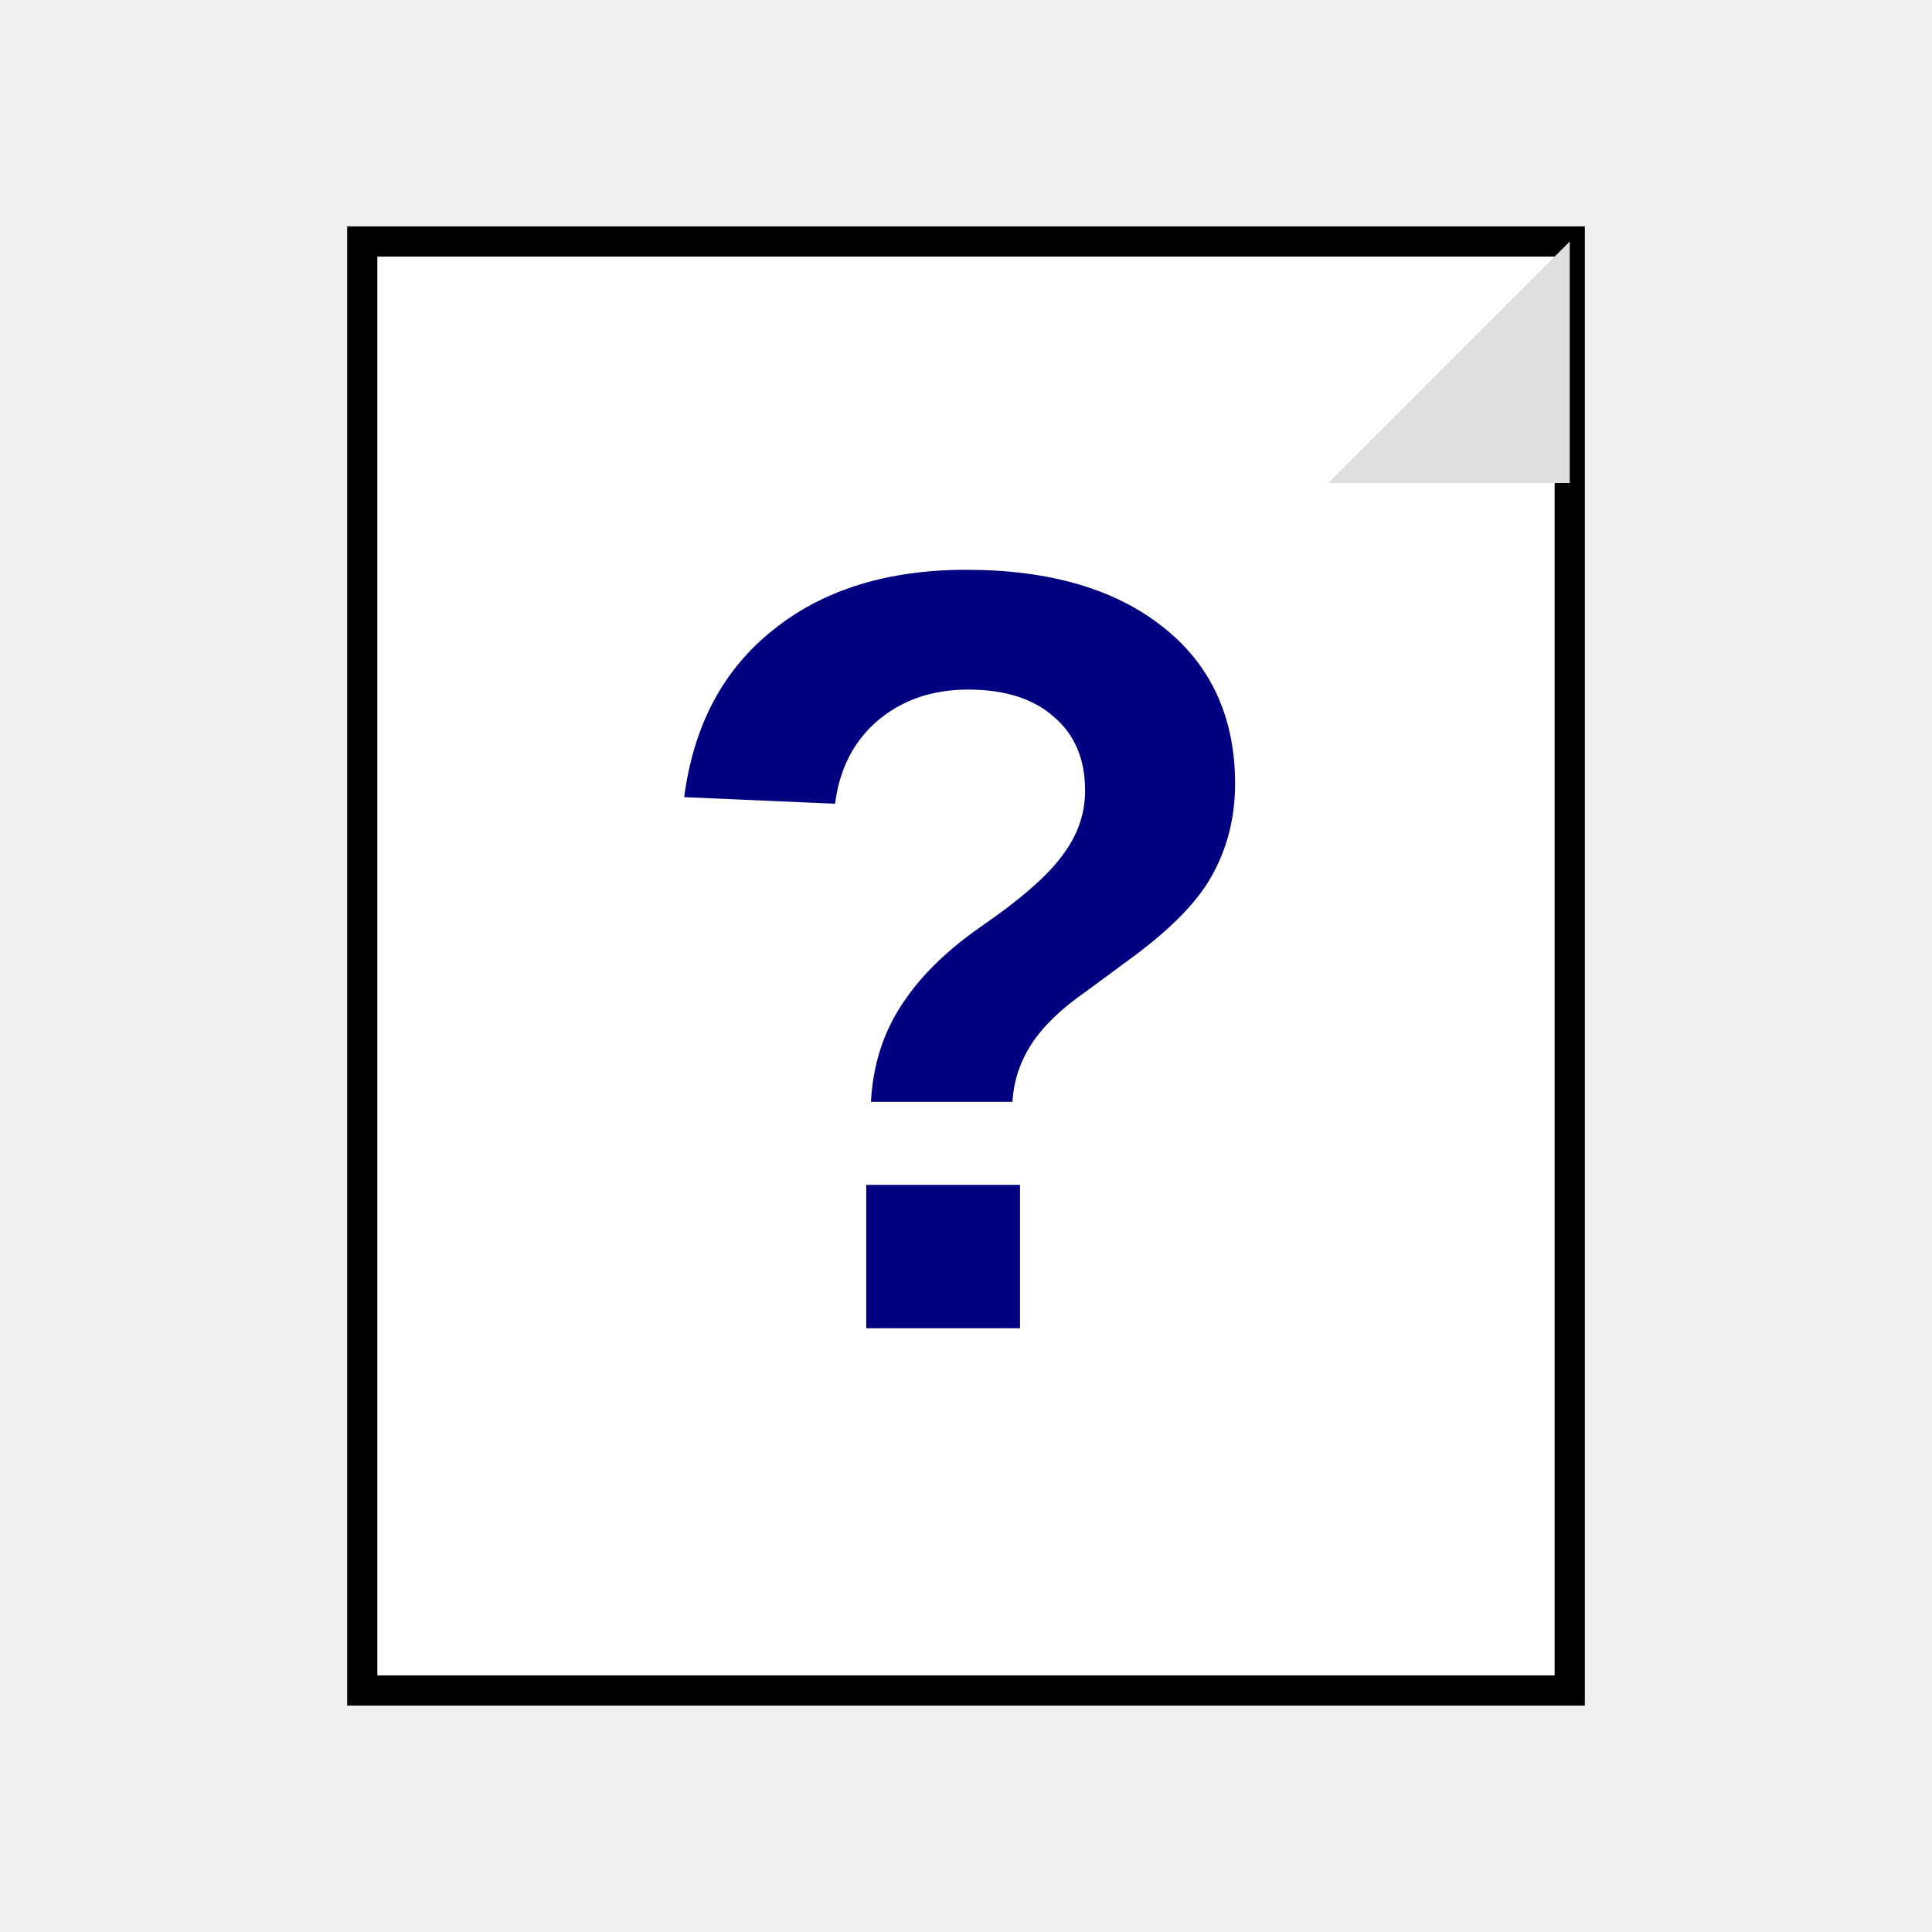
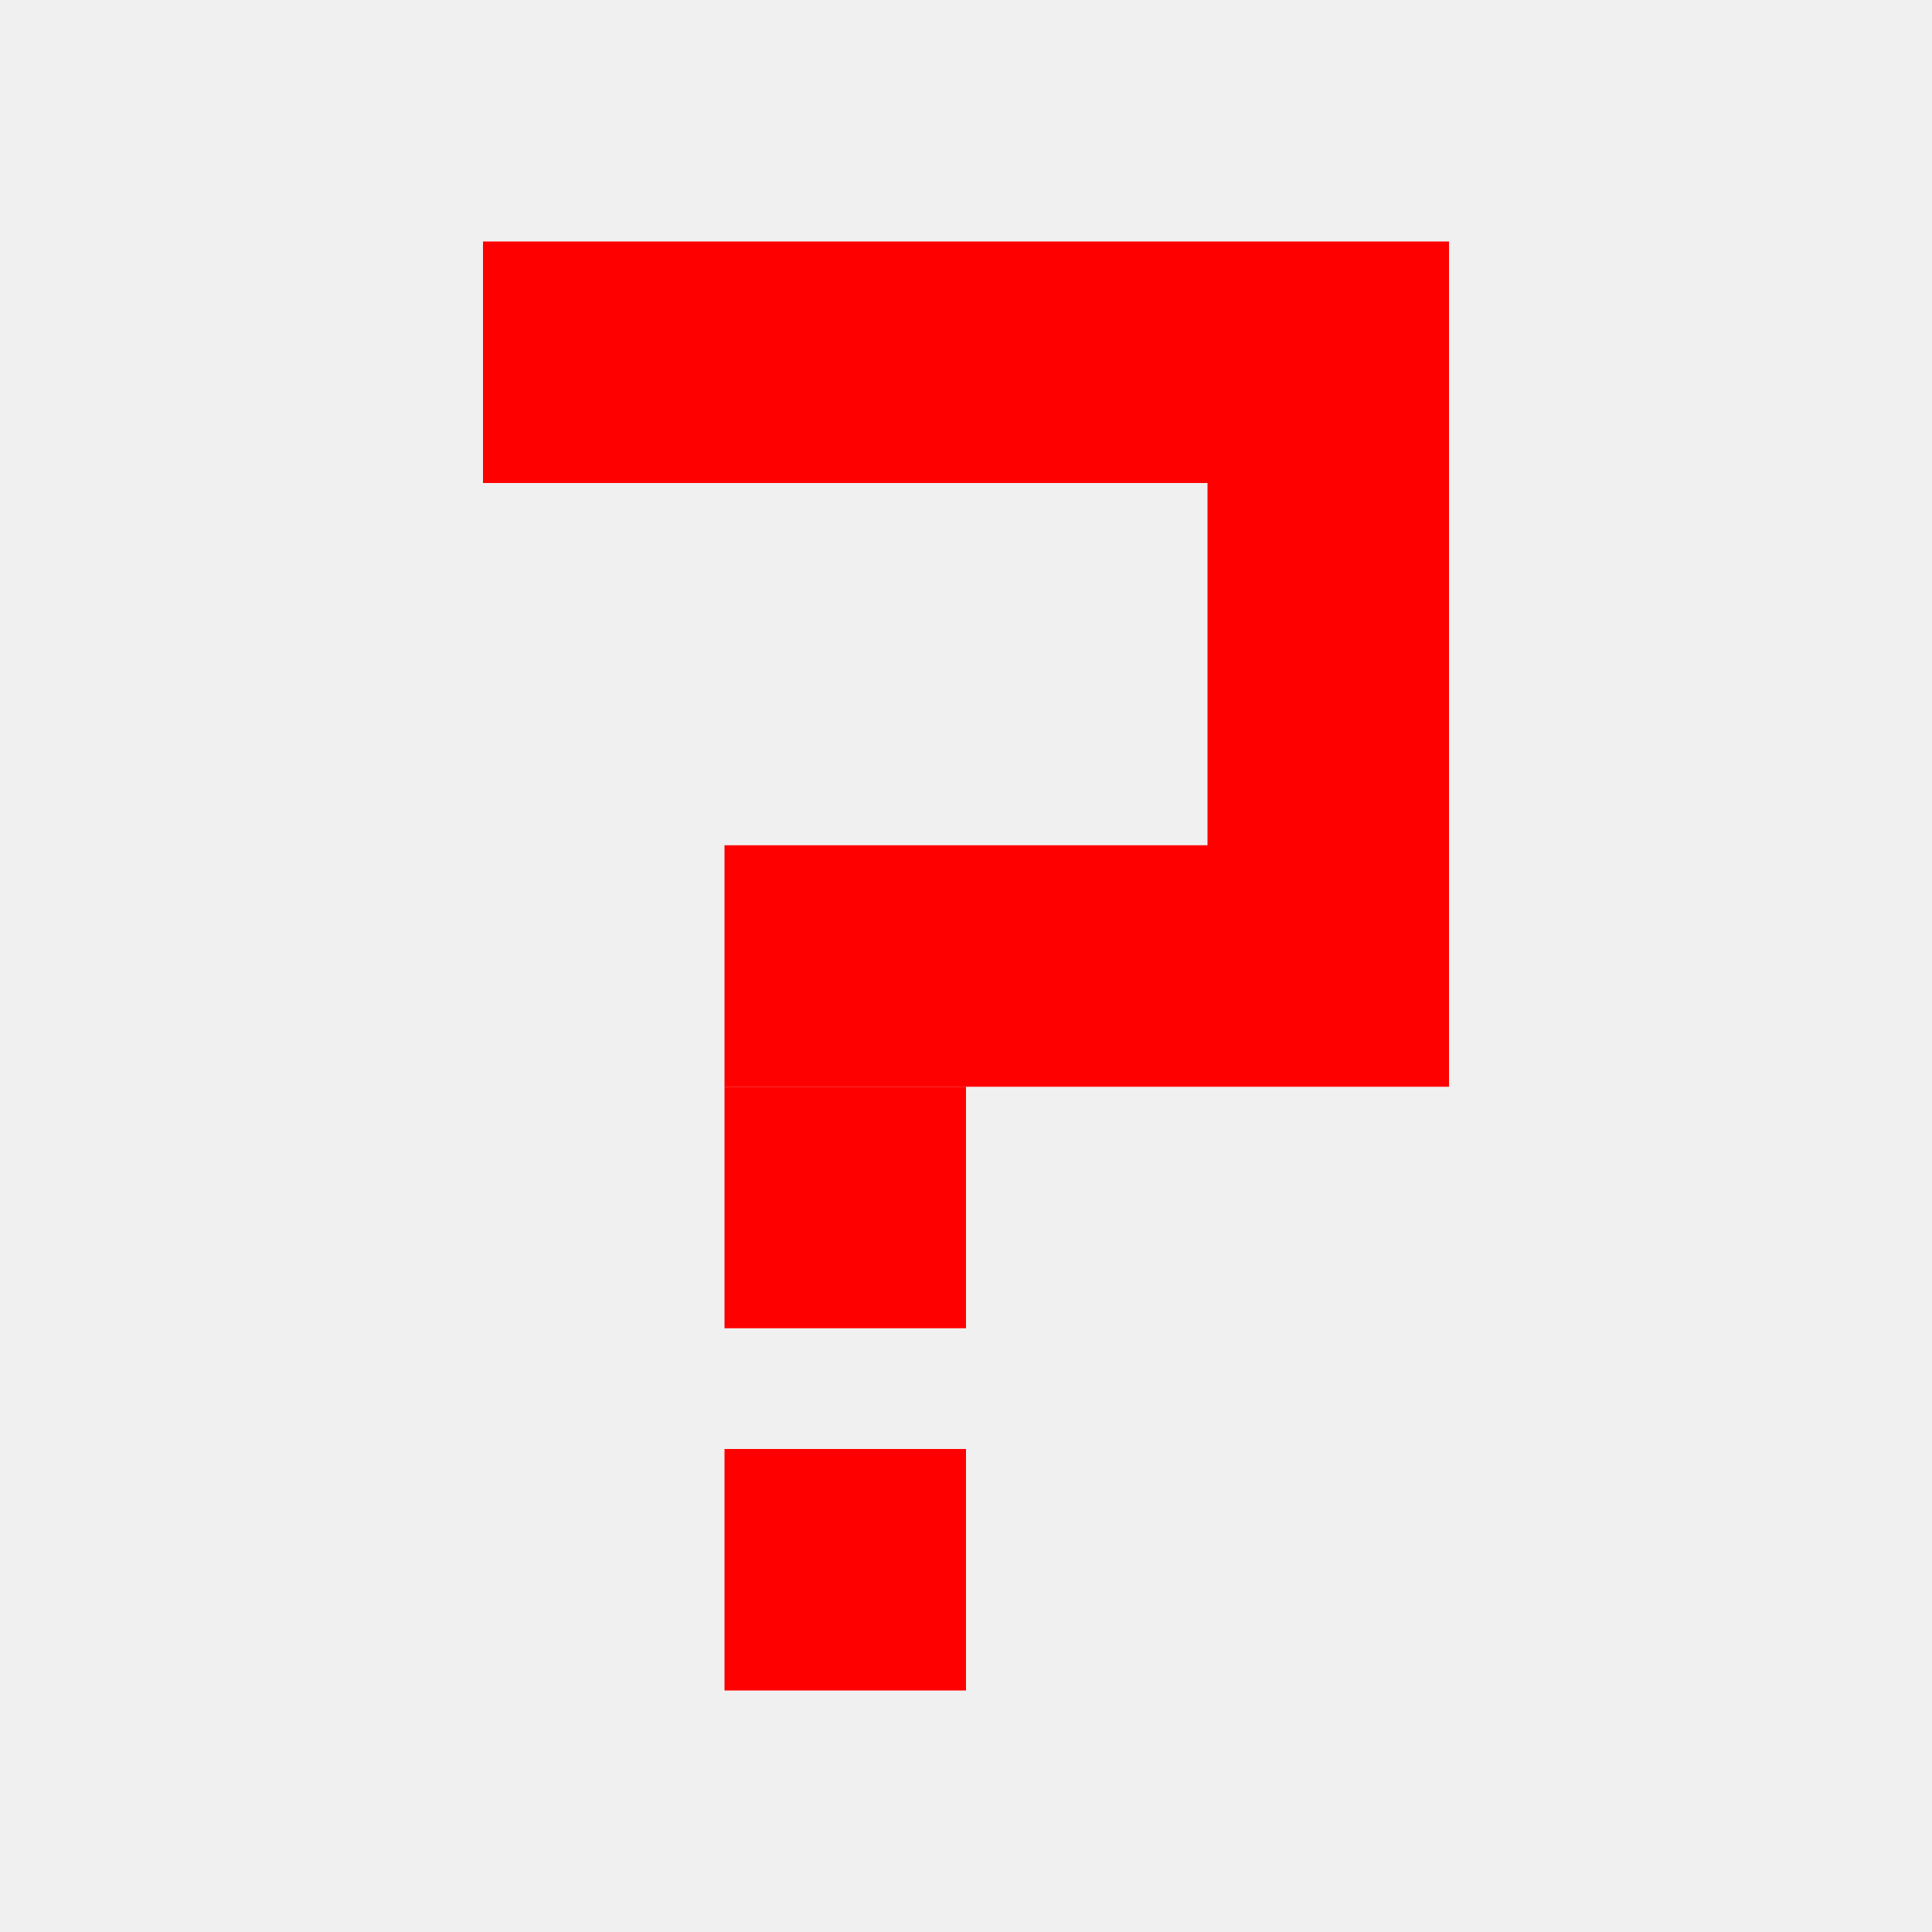
<svg xmlns="http://www.w3.org/2000/svg" width="32" height="32" viewBox="0 0 32 32">
-   <rect x="6" y="4" width="20" height="24" fill="#fff" stroke="#000" stroke-width="0.5" />
-   <path d="M26 4l-4 4h4z" fill="#dfdfdf" />
-   <text x="16" y="22" font-family="Arial" font-size="18" font-weight="bold" fill="#000080" text-anchor="middle">?</text>
+   <rect x="8" y="4" width="16" height="4" fill="#ff0000" />
+   <rect x="20" y="8" width="4" height="8" fill="#ff0000" />
+   <rect x="12" y="14" width="12" height="4" fill="#ff0000" />
+   <rect x="12" y="18" width="4" height="4" fill="#ff0000" />
+   <rect x="12" y="24" width="4" height="4" fill="#ff0000" />
</svg>
